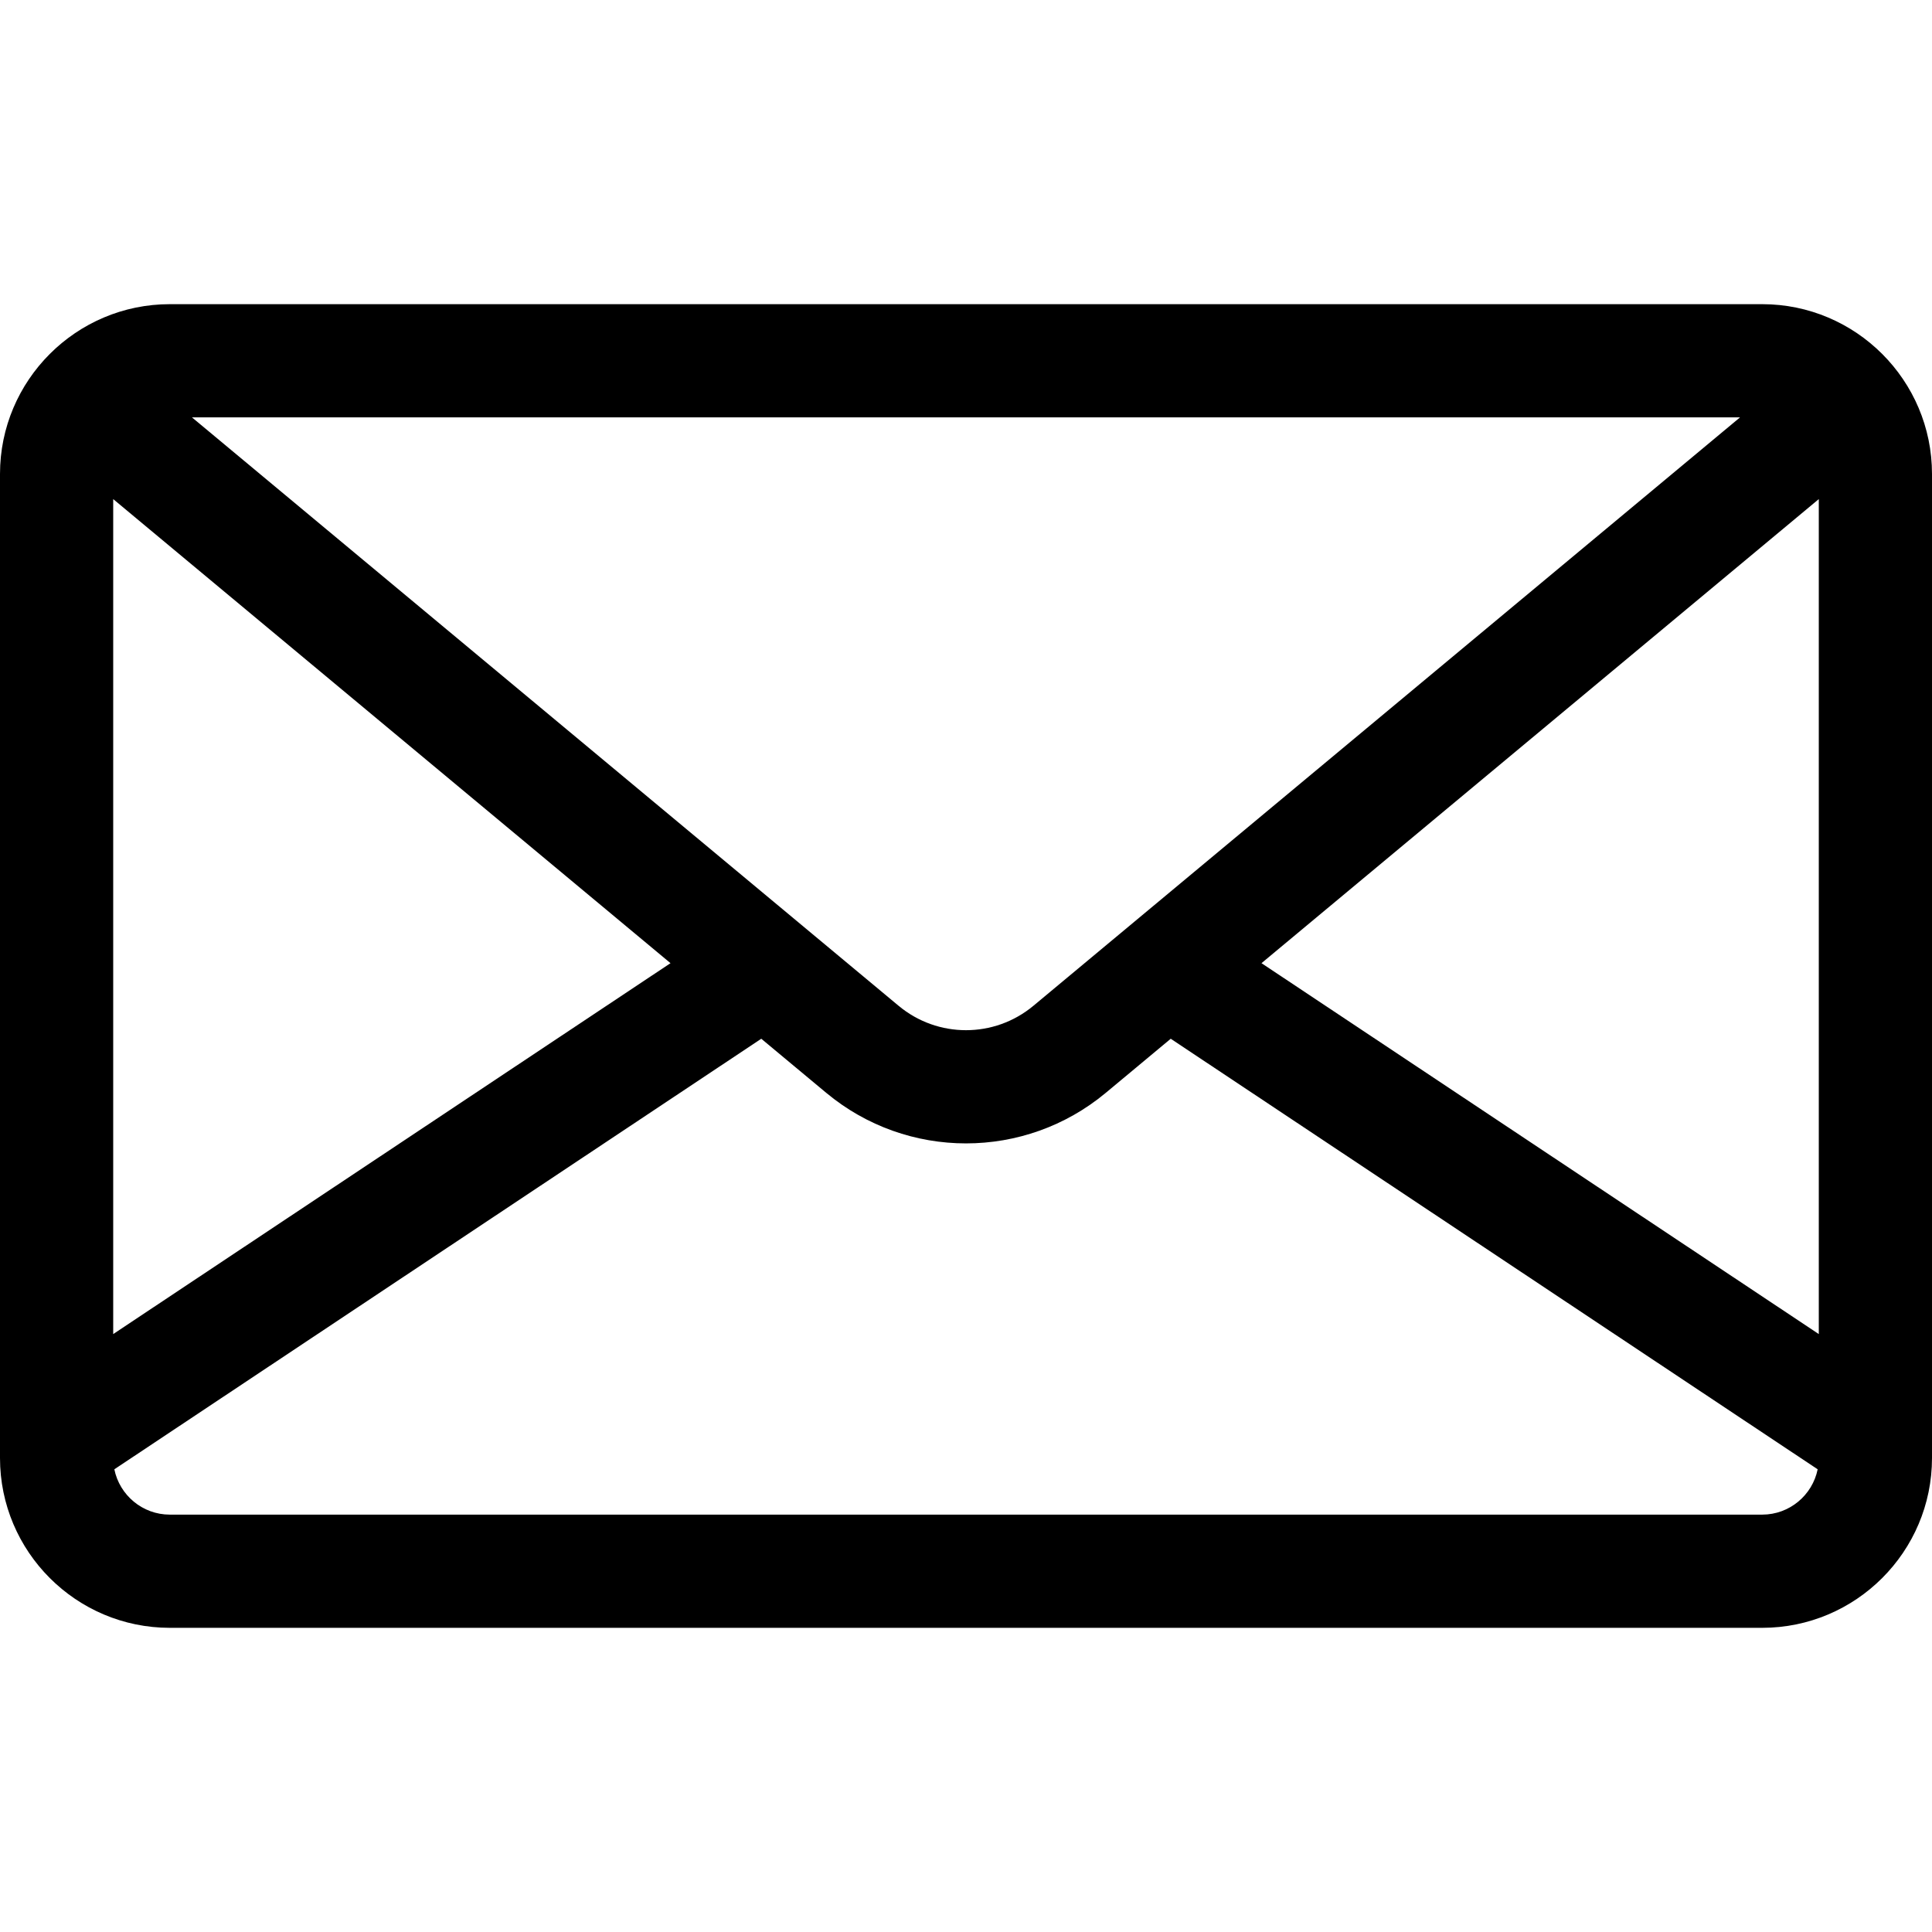
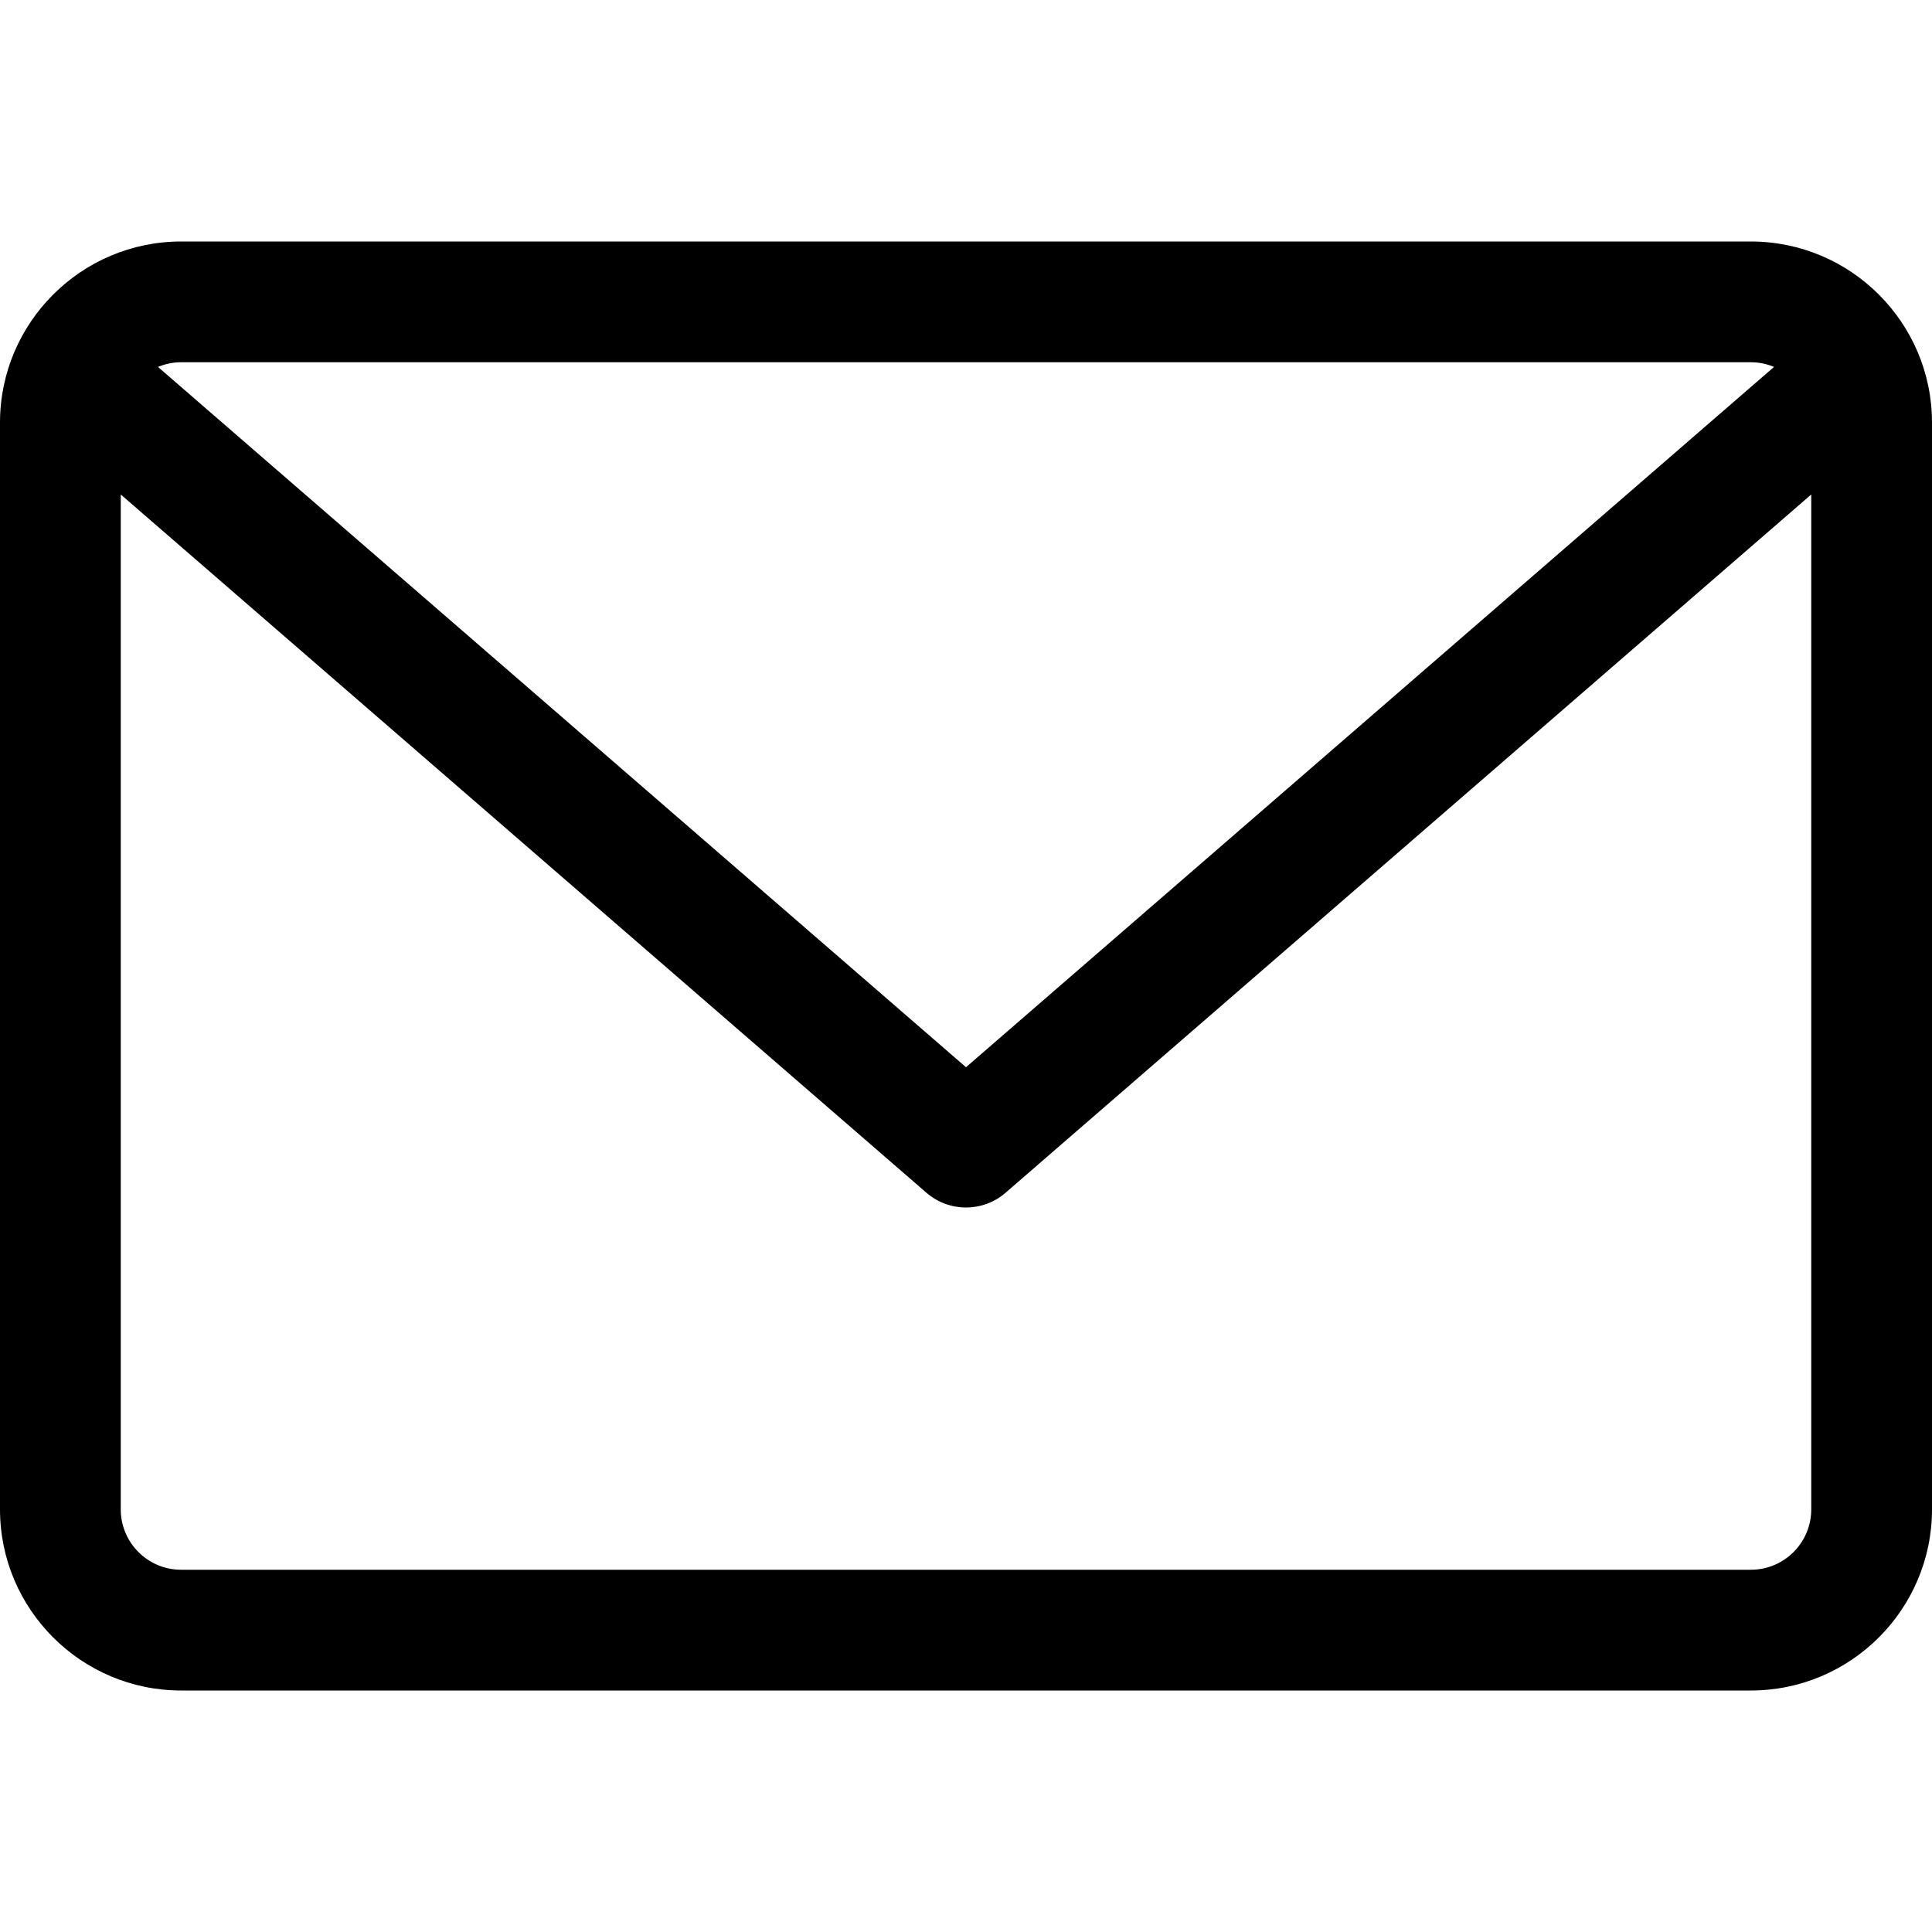
- <svg xmlns="http://www.w3.org/2000/svg" version="1.1" id="Capa_1" x="0px" y="0px" viewBox="0 0 512 512" style="enable-background:new 0 0 512 512;" xml:space="preserve">
-   <g>
-     <g>
-       <path d="M467,80.609H45c-24.813,0-45,20.187-45,45v260.782c0,24.813,20.187,45,45,45h422c24.813,0,45-20.187,45-45V125.609    C512,100.796,491.813,80.609,467,80.609z M461.127,110.609l-6.006,5.001L273.854,266.551c-10.346,8.614-25.364,8.614-35.708,0    L56.879,115.61l-6.006-5.001H461.127z M30,132.267L177.692,255.25L30,353.543V132.267z M467,401.391H45    c-7.248,0-13.31-5.168-14.699-12.011l171.445-114.101l17.204,14.326c10.734,8.938,23.893,13.407,37.051,13.407    c13.158,0,26.316-4.469,37.051-13.407l17.204-14.326l171.444,114.1C480.31,396.224,474.248,401.391,467,401.391z M482,353.543    l-147.692-98.292L482,132.267V353.543z" />
-     </g>
-   </g>
-   <g>
- </g>
-   <g>
- </g>
-   <g>
- </g>
-   <g>
- </g>
-   <g>
- </g>
-   <g>
- </g>
-   <g>
- </g>
-   <g>
- </g>
-   <g>
- </g>
-   <g>
- </g>
-   <g>
- </g>
-   <g>
- </g>
-   <g>
- </g>
-   <g>
- </g>
-   <g>
- </g>
+ <svg viewBox="0 0 479.058 479.058">
+   <path d="m434.146 59.882h-389.234c-24.766 0-44.912 20.146-44.912 44.912v269.47c0 24.766 20.146 44.912 44.912 44.912h389.234c24.766 0 44.912-20.146 44.912-44.912v-269.47c0-24.766-20.146-44.912-44.912-44.912zm0 29.941c2.034 0 3.969.422 5.738 1.159l-200.355 173.649-200.356-173.649c1.769-.736 3.704-1.159 5.738-1.159zm0 299.411h-389.234c-8.26 0-14.971-6.71-14.971-14.971v-251.648l199.778 173.141c2.822 2.441 6.316 3.655 9.81 3.655s6.988-1.213 9.81-3.655l199.778-173.141v251.649c-.001 8.26-6.711 14.97-14.971 14.97z" />
</svg>
